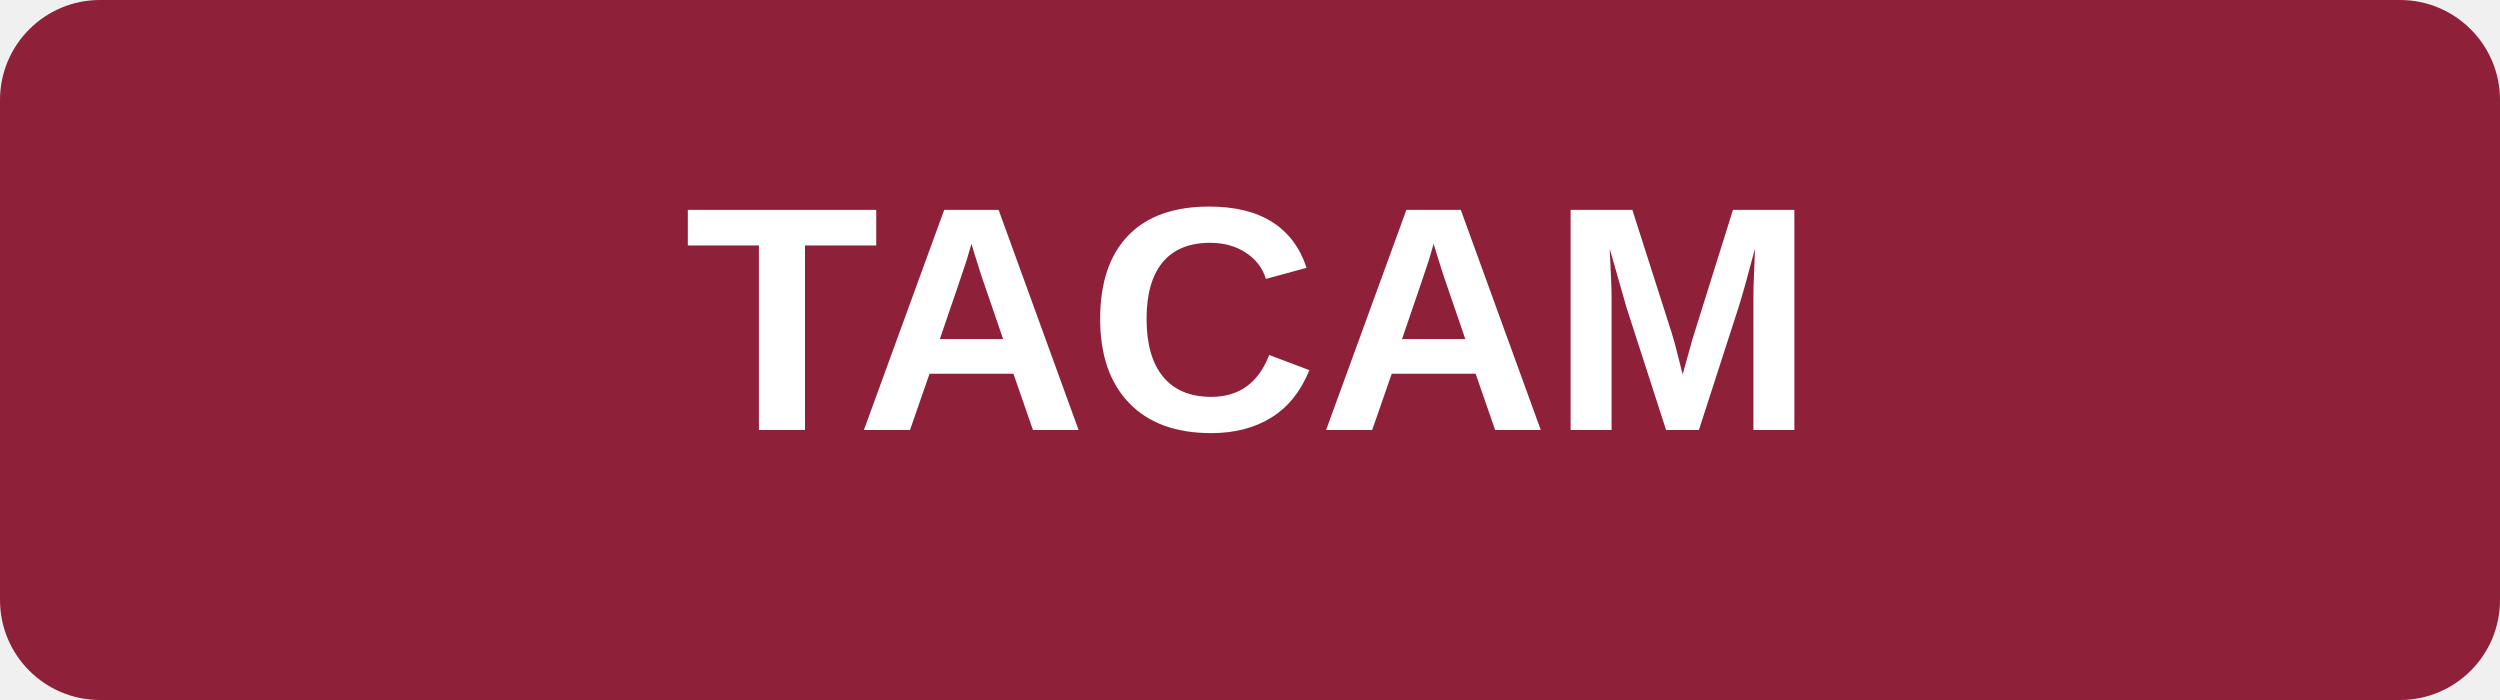
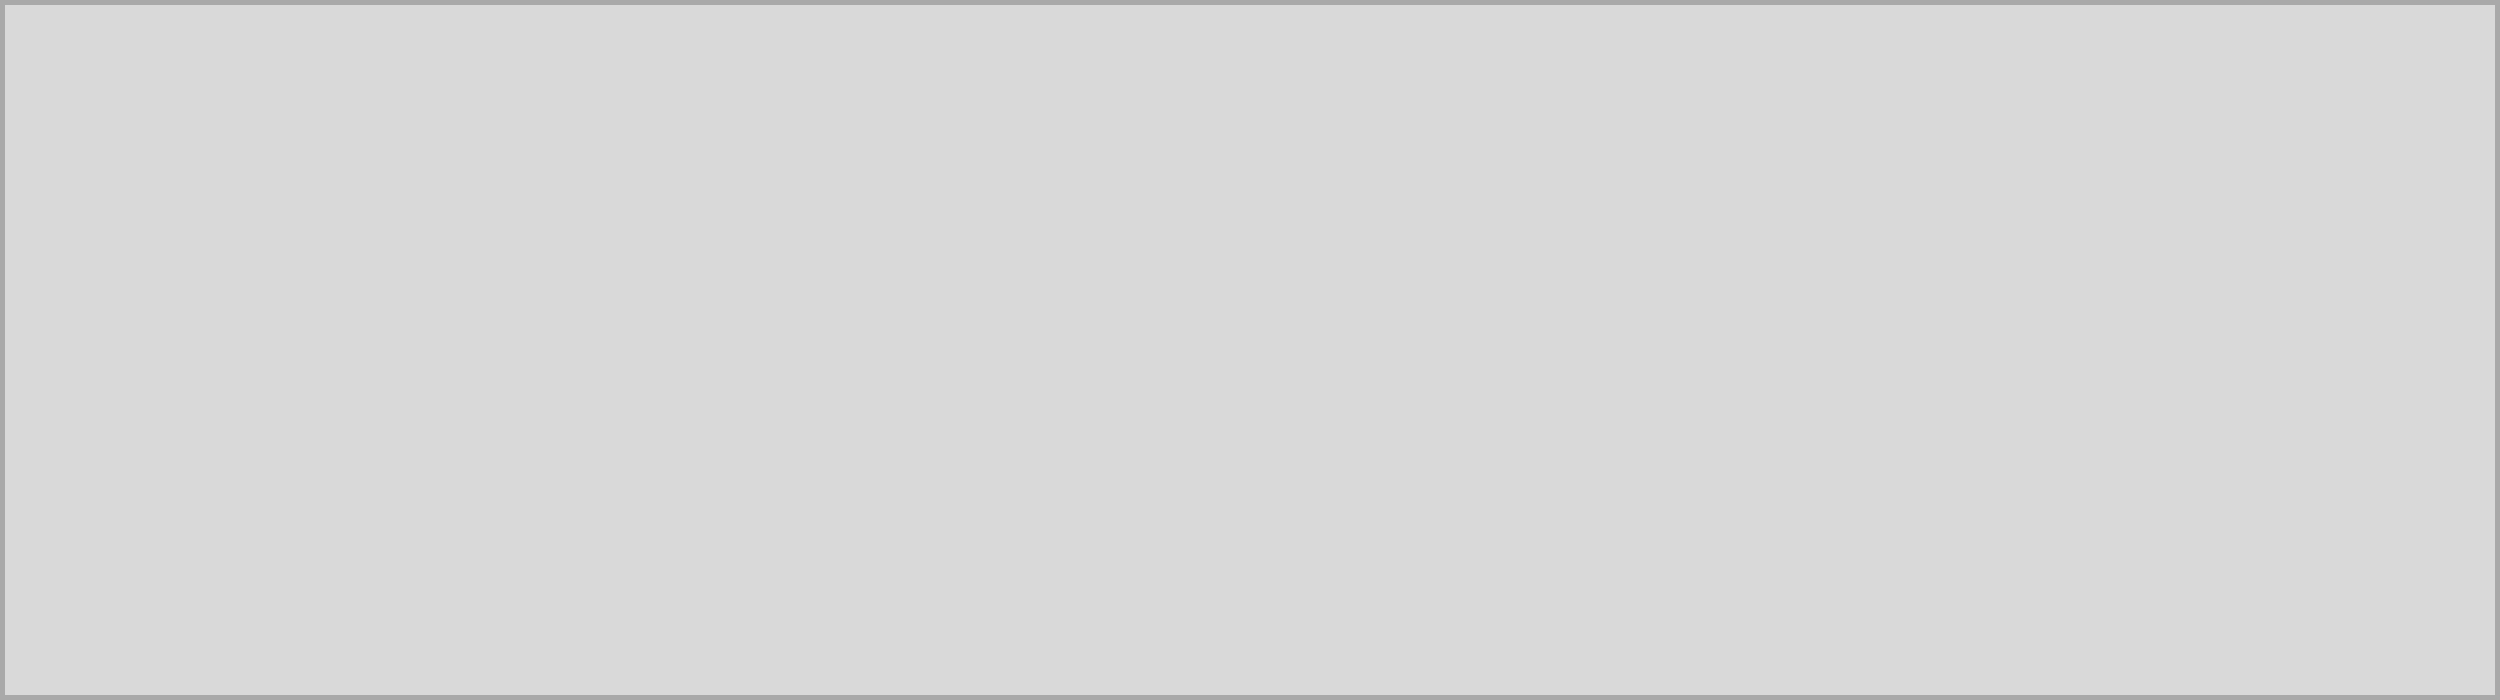
<svg xmlns="http://www.w3.org/2000/svg" width="500" height="140" viewBox="0 0 500 140" role="img" aria-label="Logo TACAM">
-   <rect width="500" height="140" rx="20" fill="#8f203a" />
-   <text x="250" y="86" text-anchor="middle" font-family="Arial, sans-serif" font-size="64" font-weight="700" fill="#ffffff">TACAM</text>
+   <rect width="500" height="140" fill="#d9d9d9" stroke="#a9a9a9" stroke-width="2" />
</svg>
